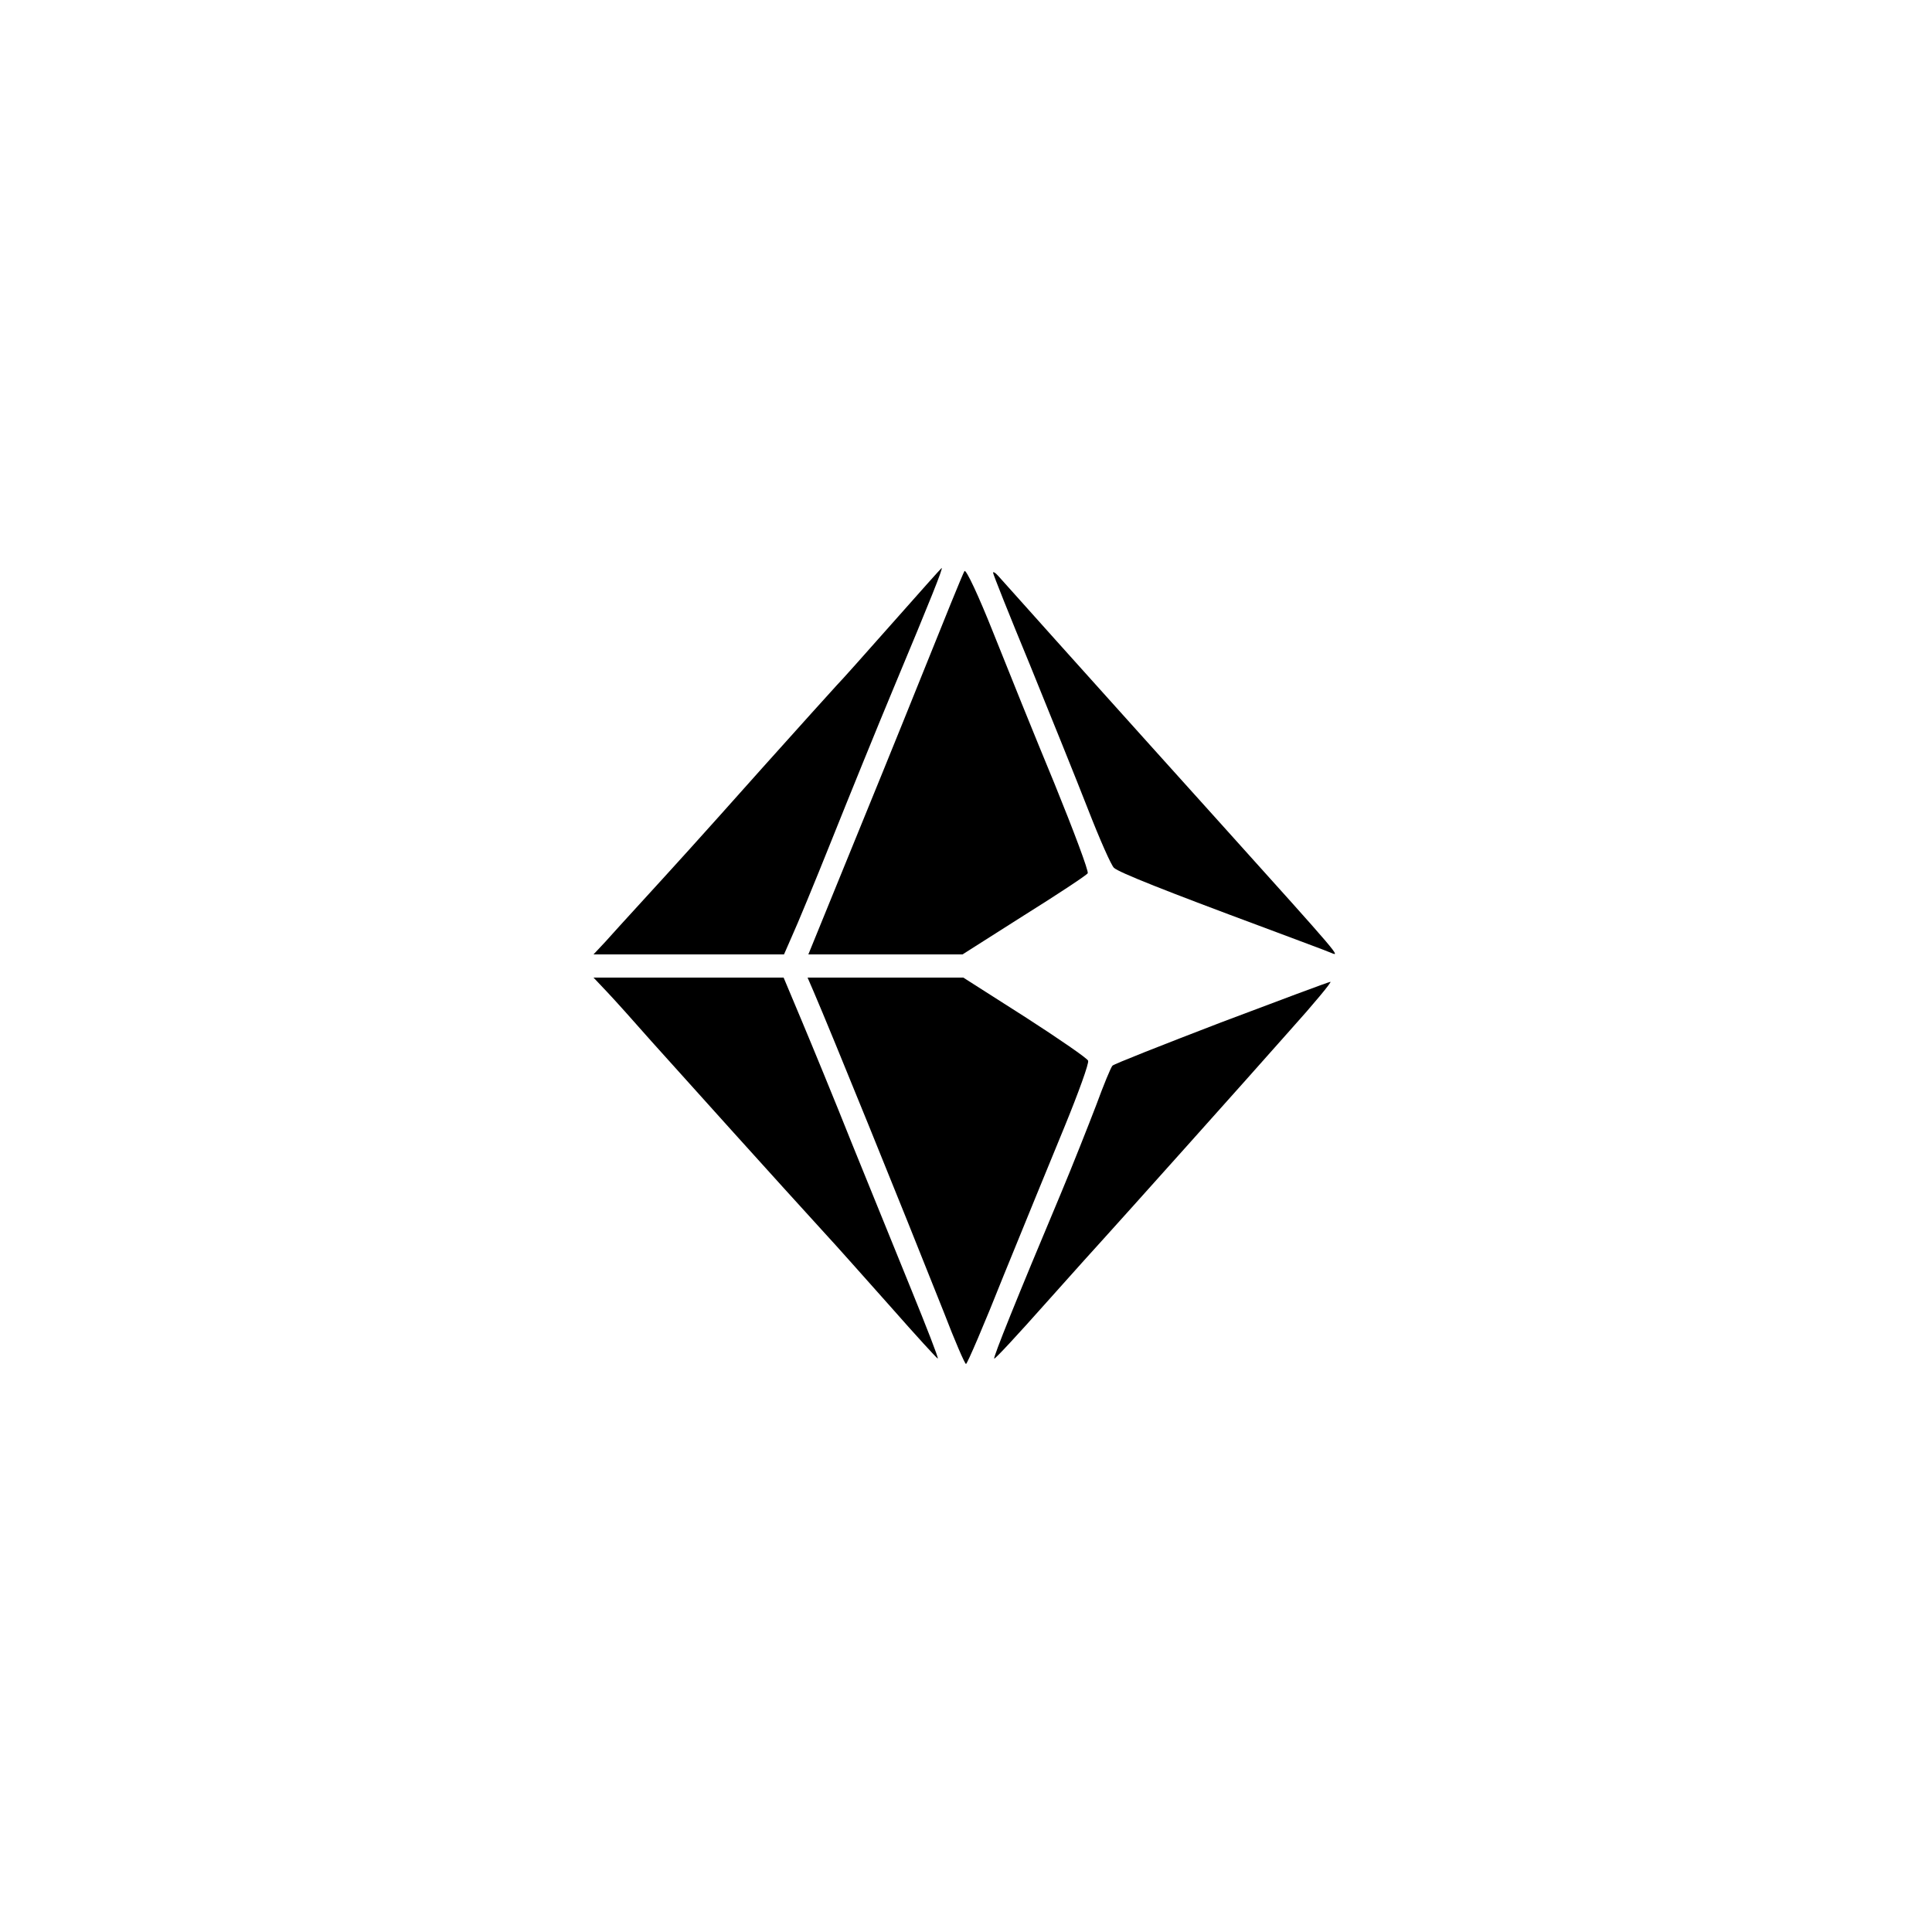
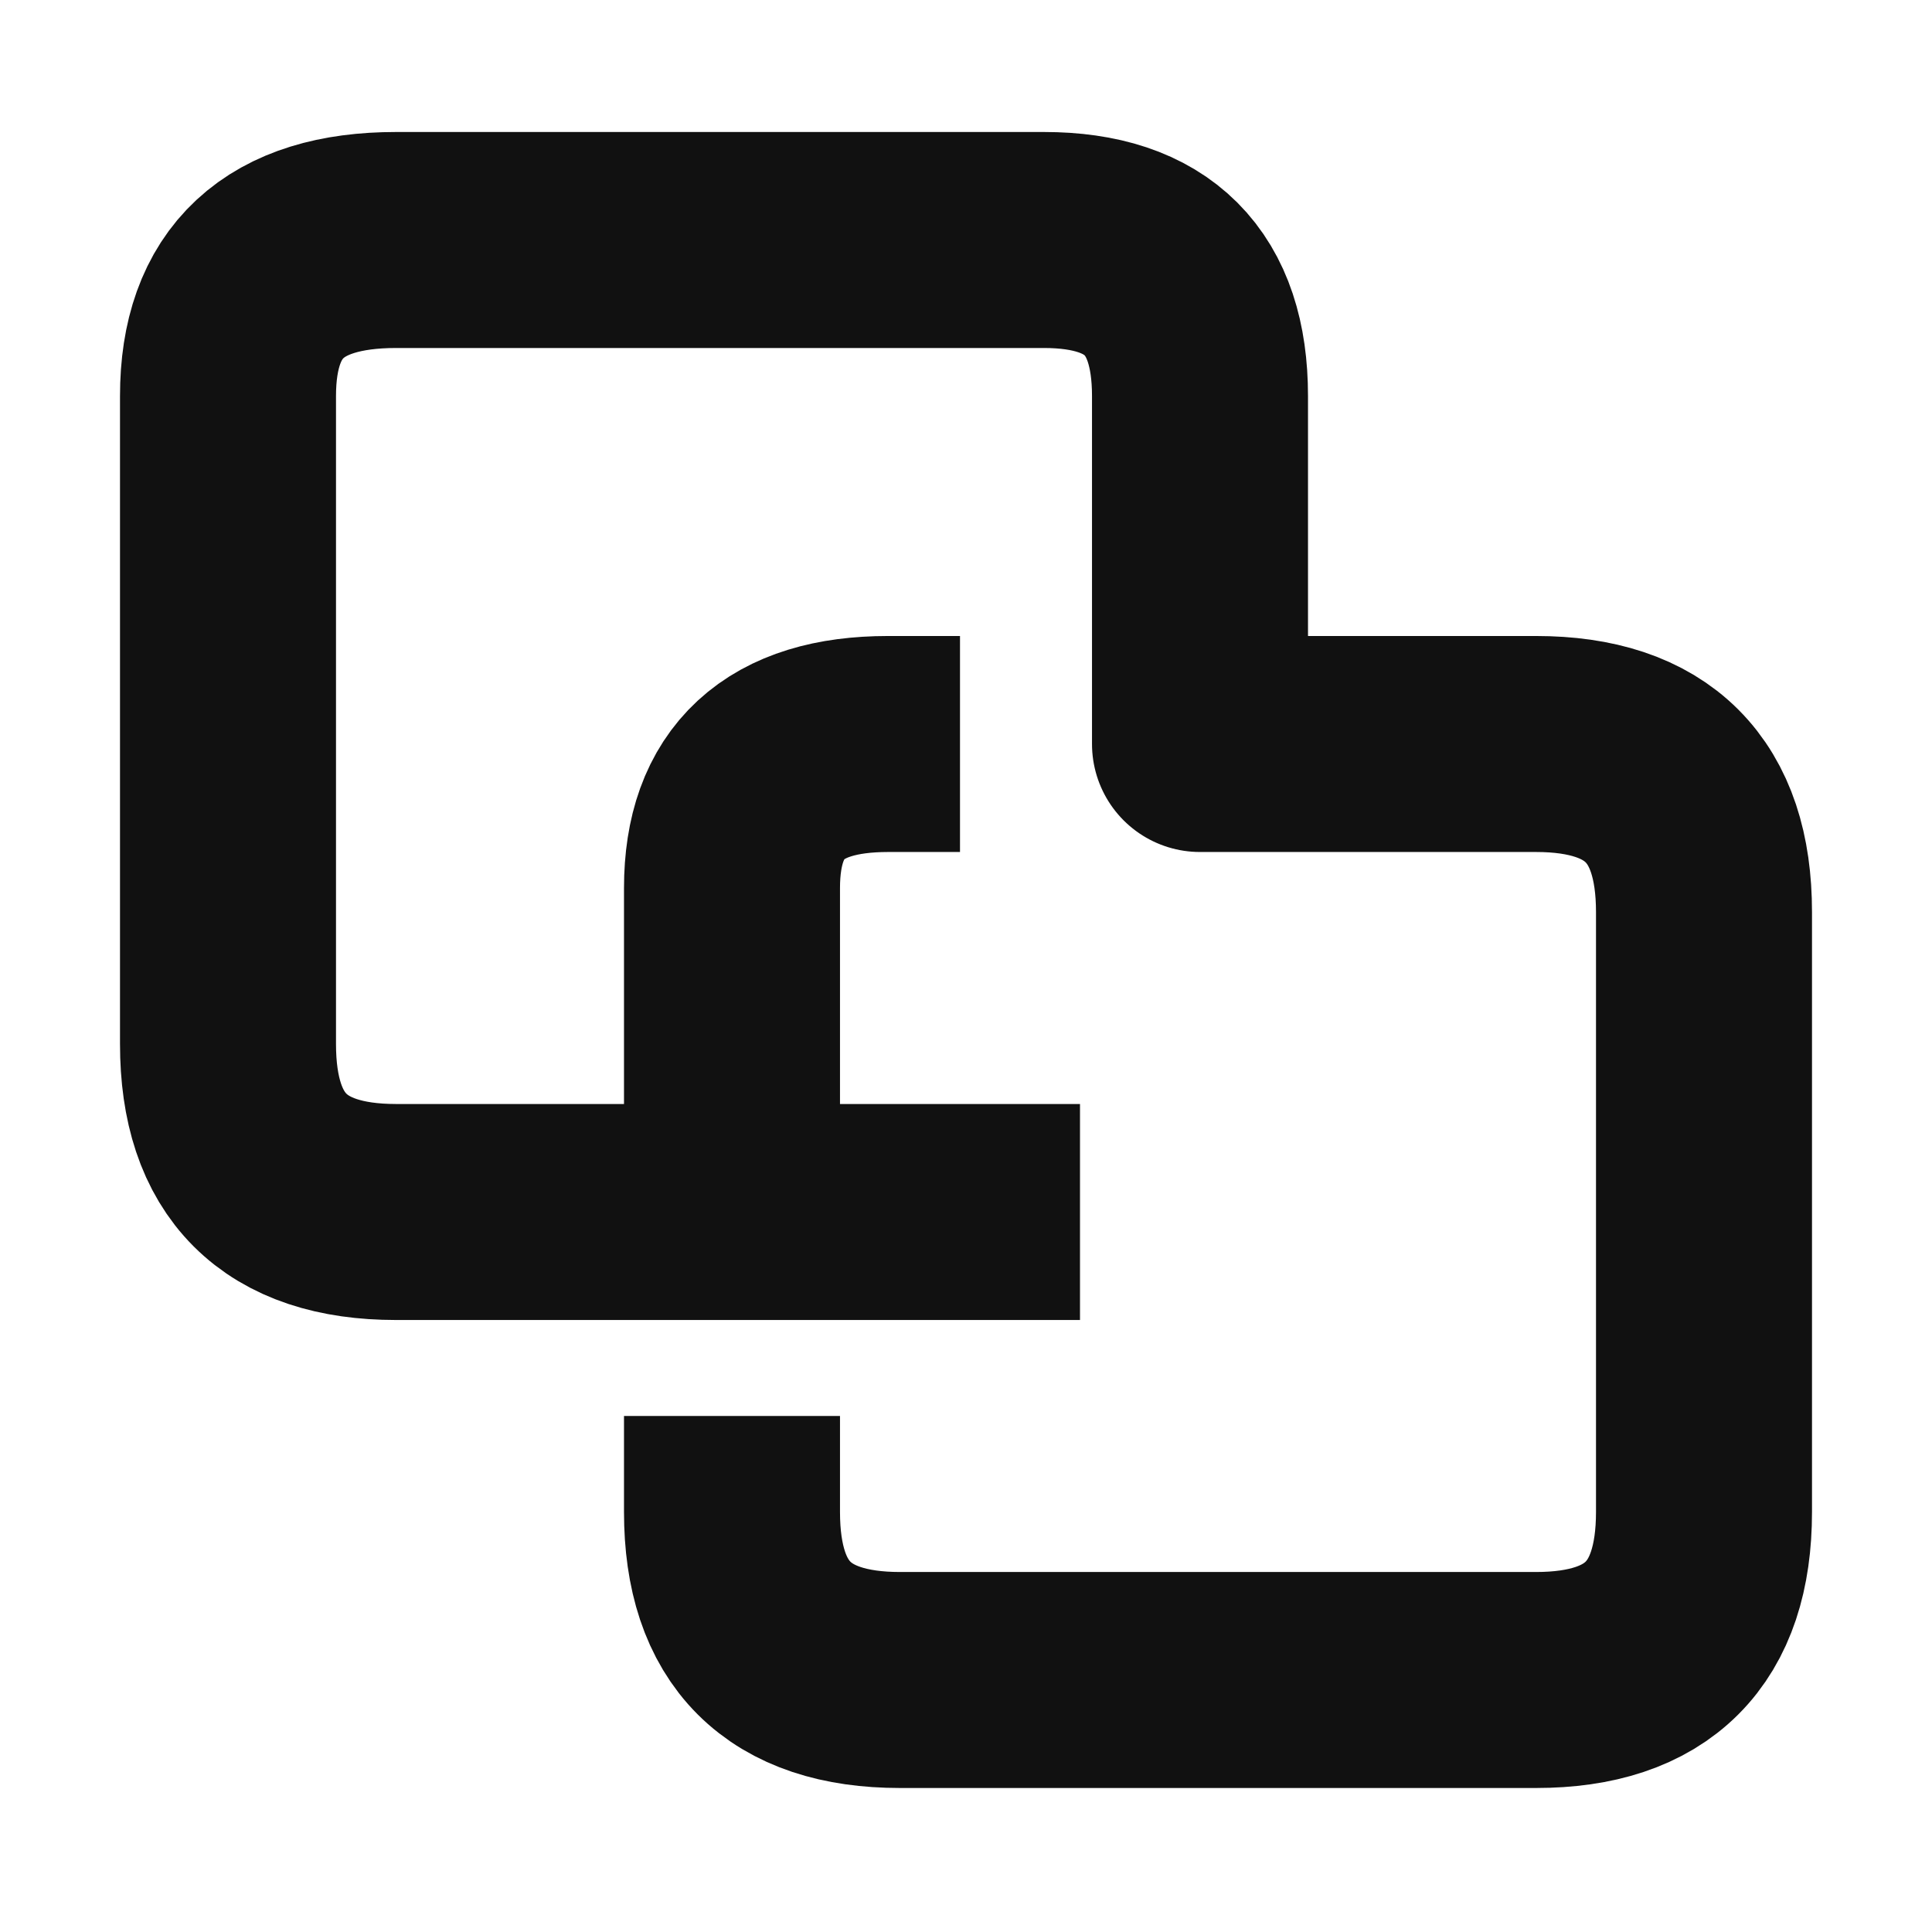
- <svg xmlns="http://www.w3.org/2000/svg" version="1.0" width="500pt" height="500pt" viewBox="0 0 500 500" preserveAspectRatio="xMidYMid meet">
-   <g transform="translate(0,500) scale(0.1,-0.1)" fill="#000000" stroke="none">
-     <path d="M2310 3388 c-69 -78 -134 -151 -145 -162 -11 -12 -96 -106 -190 -211 -180 -202 -225 -251 -320 -355 -33 -36 -73 -80 -89 -98 l-30 -32 247 0 246 0 21 48 c12 26 58 137 102 247 44 110 117 290 163 400 94 225 126 305 122 305 -1 0 -58 -64 -127 -142z" />
-     <path d="M2496 3522 c-4 -6 -53 -127 -110 -269 -57 -142 -147 -363 -199 -490 l-95 -233 200 0 199 0 159 101 c88 55 162 104 165 109 3 5 -36 109 -86 232 -51 123 -122 299 -159 392 -37 93 -70 164 -74 158z" />
-     <path d="M2570 3518 c0 -4 43 -112 96 -240 52 -128 120 -296 150 -373 30 -77 60 -145 67 -151 13 -12 134 -60 387 -154 85 -32 164 -61 175 -66 24 -10 28 -14 -279 327 -126 140 -263 292 -305 339 -206 229 -265 296 -278 310 -7 8 -13 11 -13 8z" />
-     <path d="M1571 2433 c20 -21 71 -78 115 -128 77 -86 341 -379 448 -496 28 -30 105 -117 171 -191 66 -75 121 -135 122 -134 2 2 -29 81 -68 177 -39 96 -108 266 -154 379 -45 113 -104 256 -130 318 l-47 112 -246 0 -246 0 35 -37z" />
-     <path d="M2106 2433 c46 -107 223 -543 337 -830 28 -73 54 -133 57 -133 3 0 47 102 97 228 51 125 122 299 158 386 36 88 64 165 61 171 -2 6 -76 57 -163 113 l-160 102 -202 0 -201 0 16 -37z" />
-     <path d="M3160 2354 c-151 -58 -278 -108 -281 -112 -4 -4 -23 -50 -42 -102 -20 -52 -61 -156 -92 -230 -114 -271 -175 -423 -172 -426 2 -2 62 63 134 144 72 81 140 156 150 167 41 45 376 419 481 538 63 70 110 127 105 126 -4 0 -132 -48 -283 -105z" />
-   </g>
+ <svg xmlns="http://www.w3.org/2000/svg" viewBox="225 235 805 805" fill="none">
+   <path d="M675 740H390Q320 740 320 670V400Q320 335 390 335H660Q725 335 725 400V545H865Q935 545 935 615V865Q935 935 865 935H600Q530 935 530 865V825 M530 735V605Q530 545 595 545H625" stroke="#111111" stroke-width="90" stroke-linejoin="round" />
</svg>
